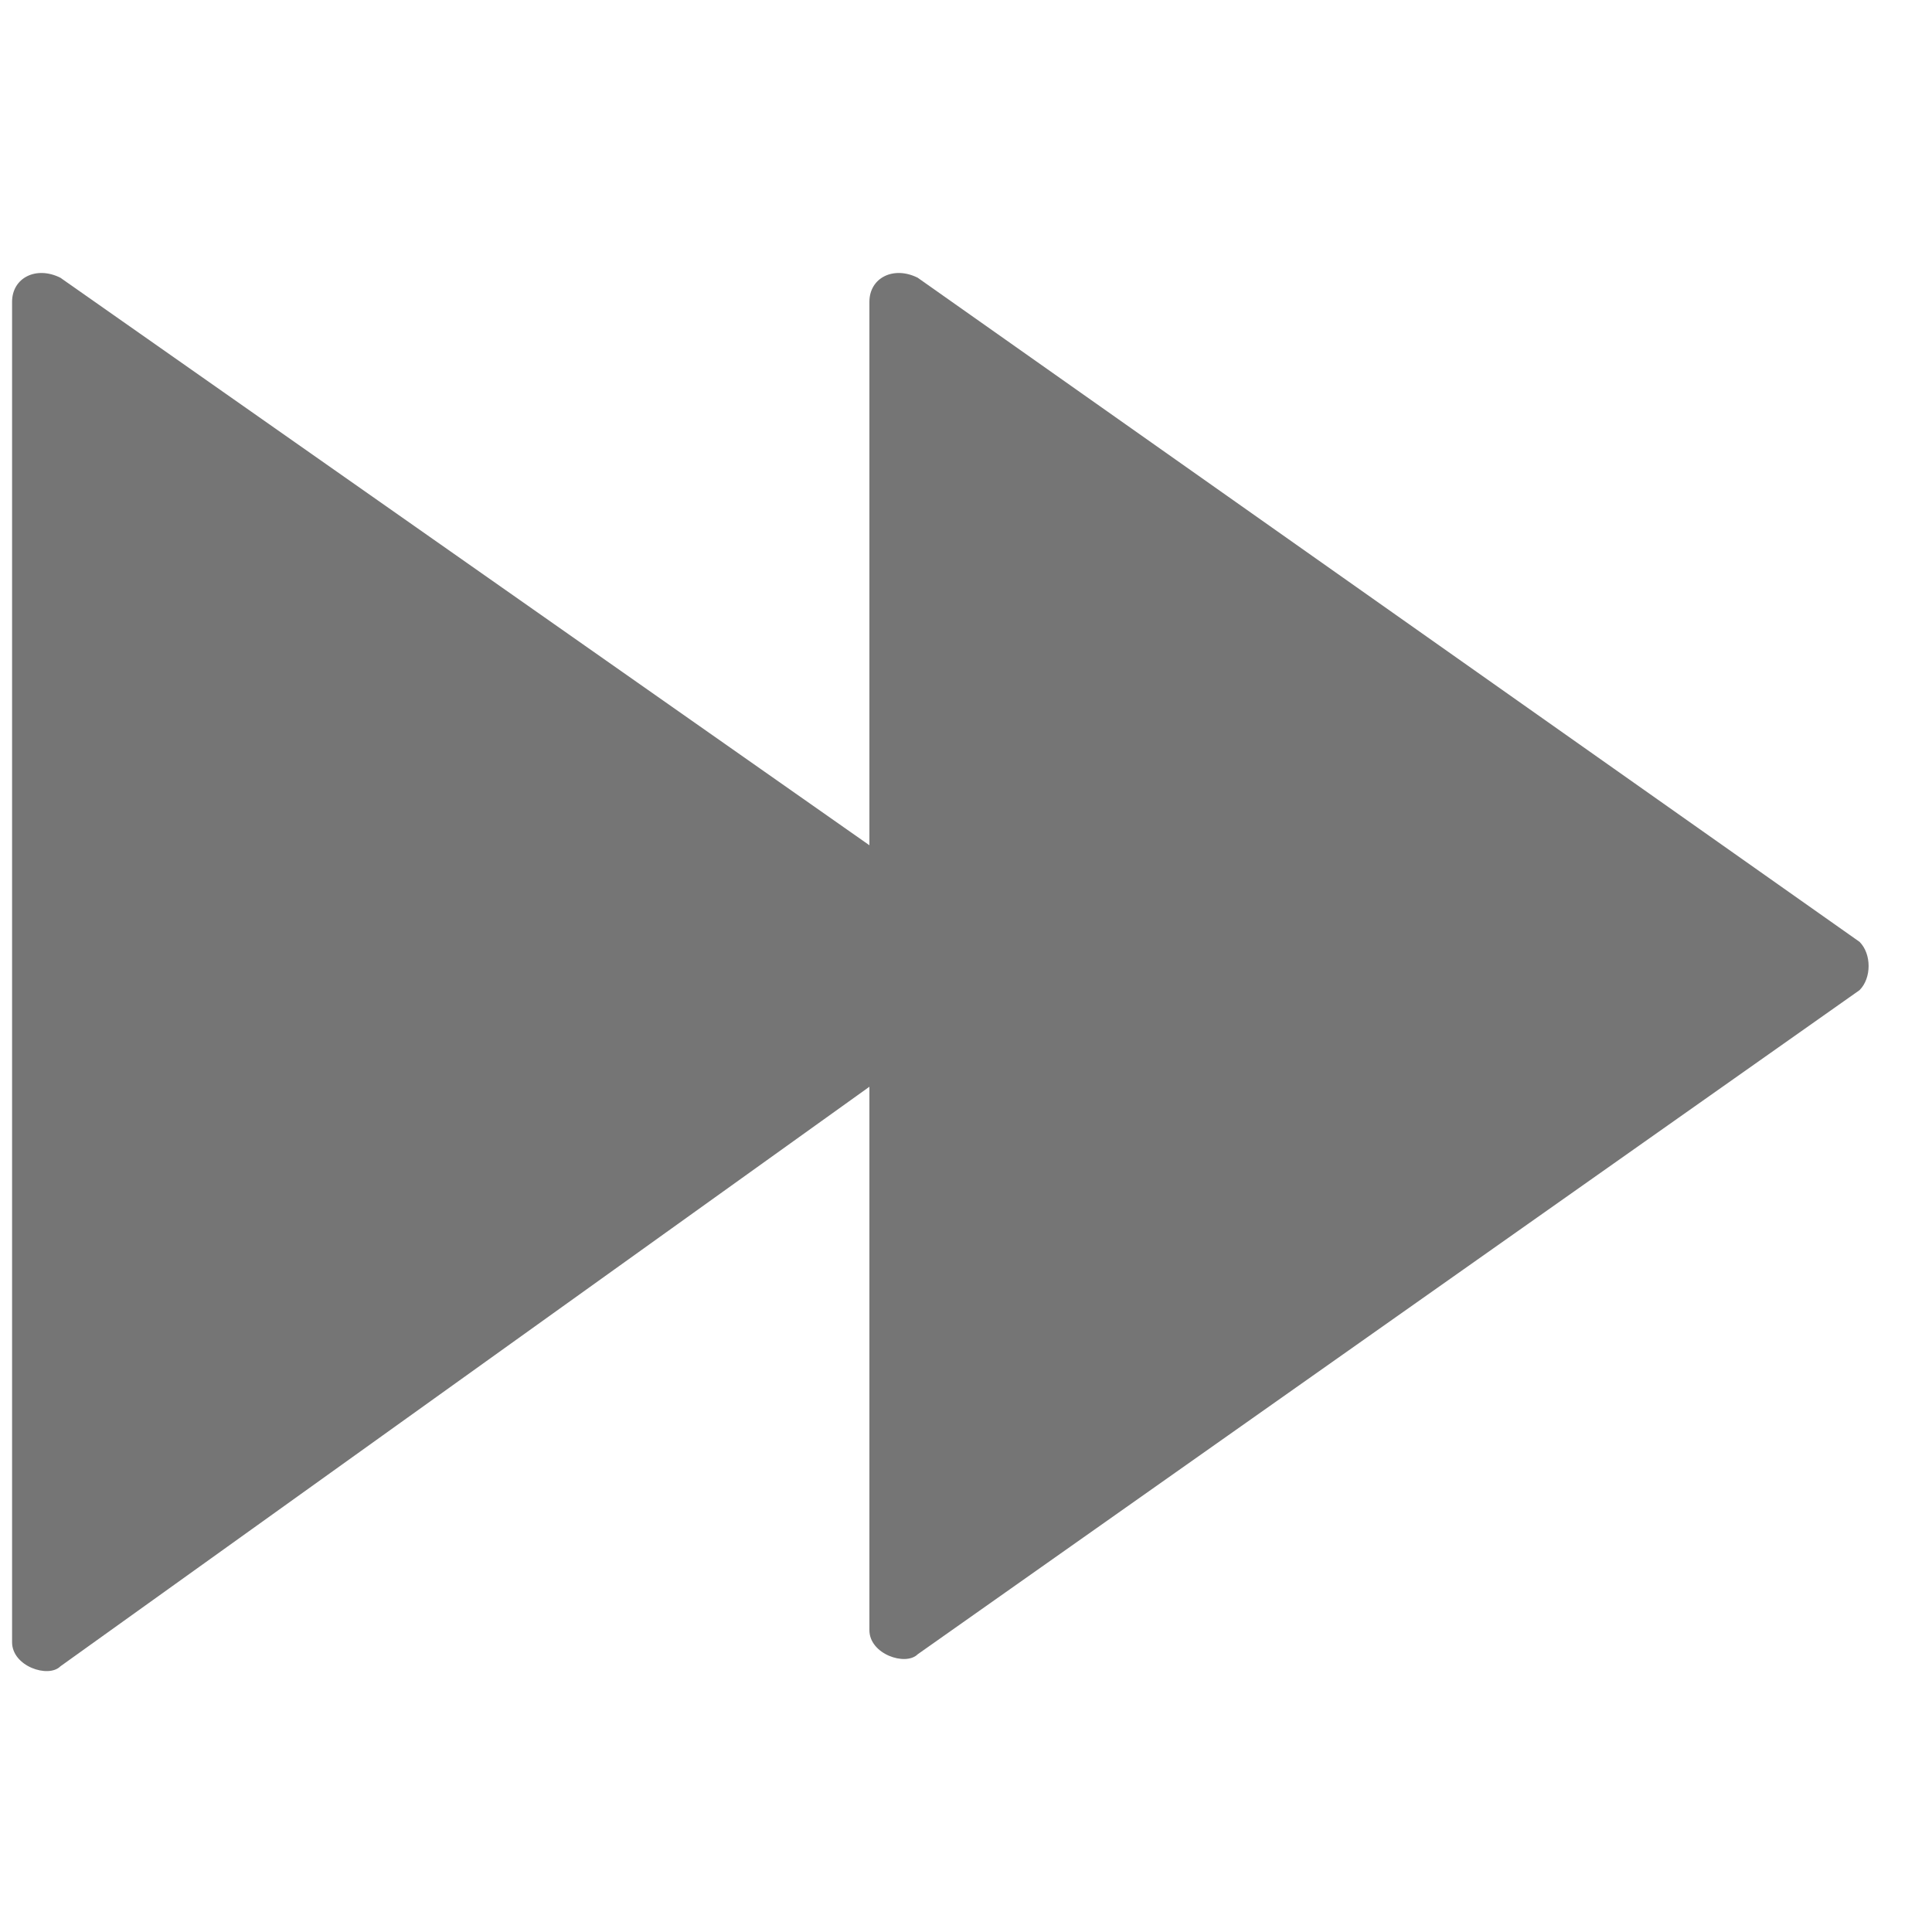
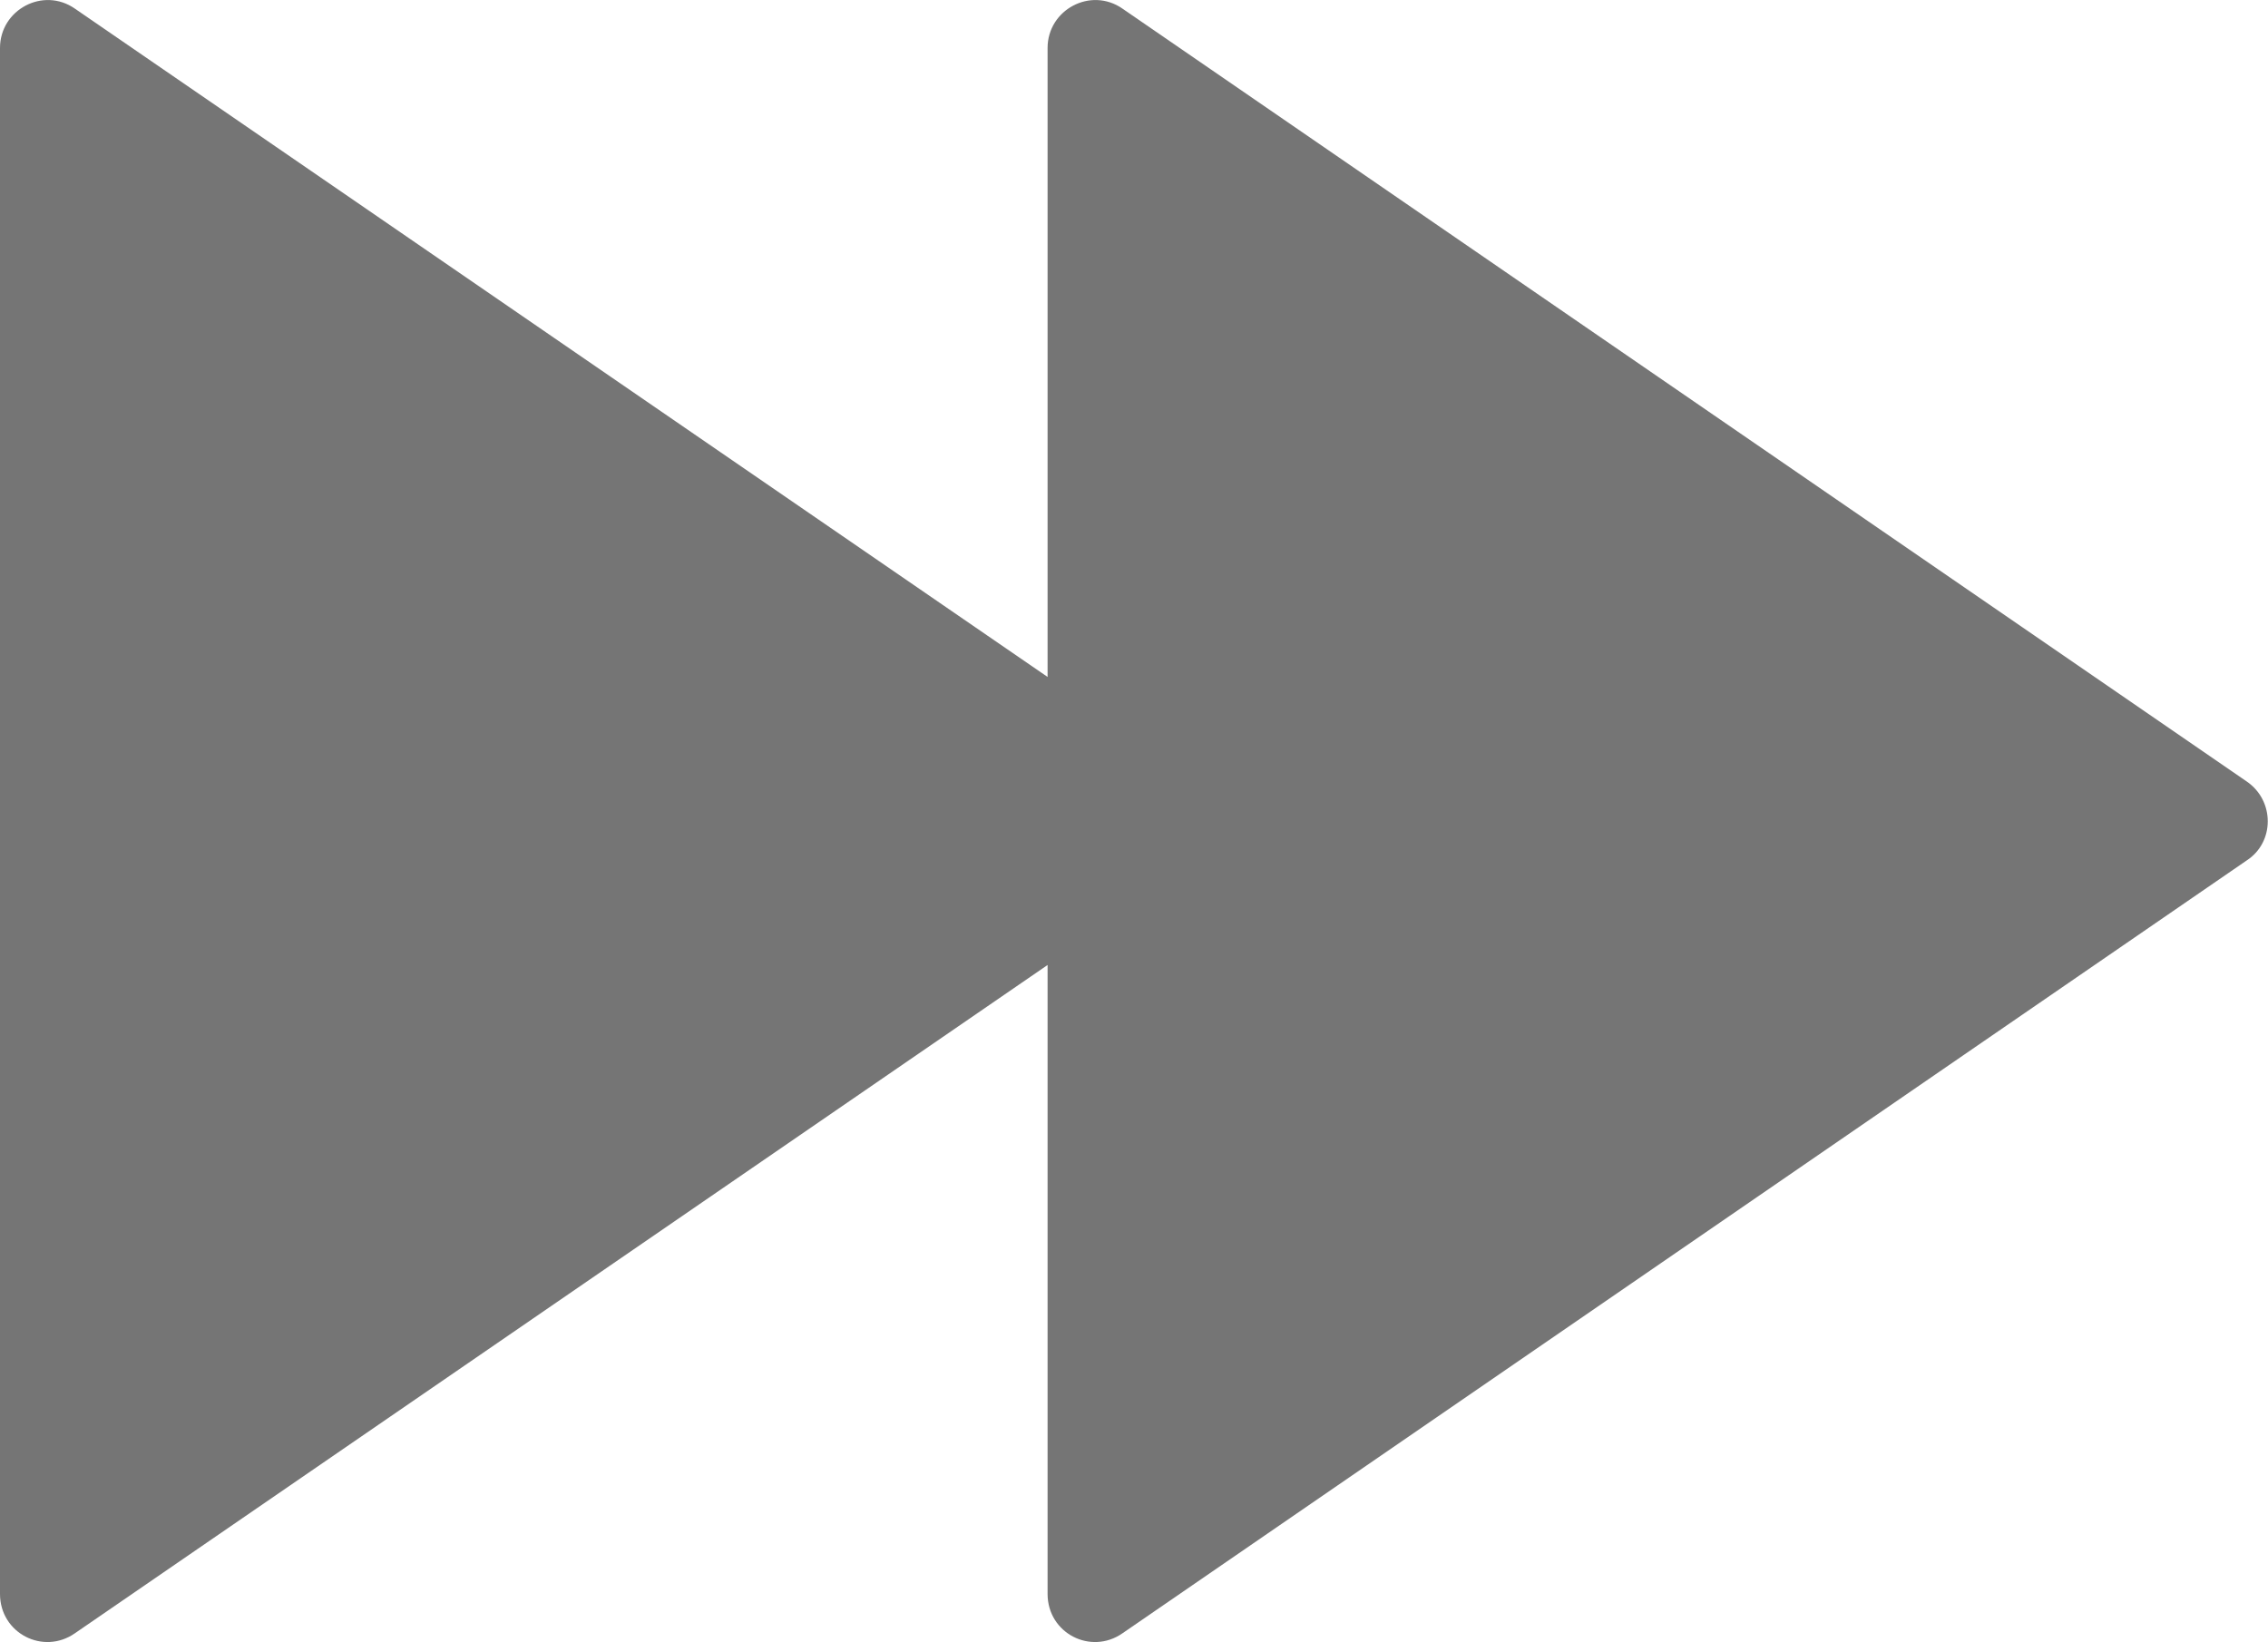
- <svg xmlns="http://www.w3.org/2000/svg" version="1.1" id="Calque_1" x="0px" y="0px" viewBox="0 0 16 16" style="enable-background:new 0 0 16 16;" xml:space="preserve">
-   <style type="text/css">
- 	.st0{fill:#757575;}
- </style>
-   <path class="st0" d="M0.1,2.5c0-0.2,0.2-0.3,0.4-0.2L7.2,7V2.5c0-0.2,0.2-0.3,0.4-0.2l7.8,5.5c0.1,0.1,0.1,0.3,0,0.4l-7.8,5.5  c-0.1,0.1-0.4,0-0.4-0.2V9l-6.7,4.8c-0.1,0.1-0.4,0-0.4-0.2V2.5L0.1,2.5z" />
+ <svg xmlns="http://www.w3.org/2000/svg" id="a" viewBox="0 0 23.62 17.1">
+   <path d="M0,.5C0,.1,.45-.14,.78,.09L10.91,7.05V.5c0-.4,.45-.64,.78-.41l11.71,8.05c.29,.2,.29,.63,0,.82l-11.71,8.05c-.33,.23-.78,0-.78-.41v-6.55L.78,17.01c-.33,.23-.78,0-.78-.41V.5Z" fill="#757575" />
</svg>
